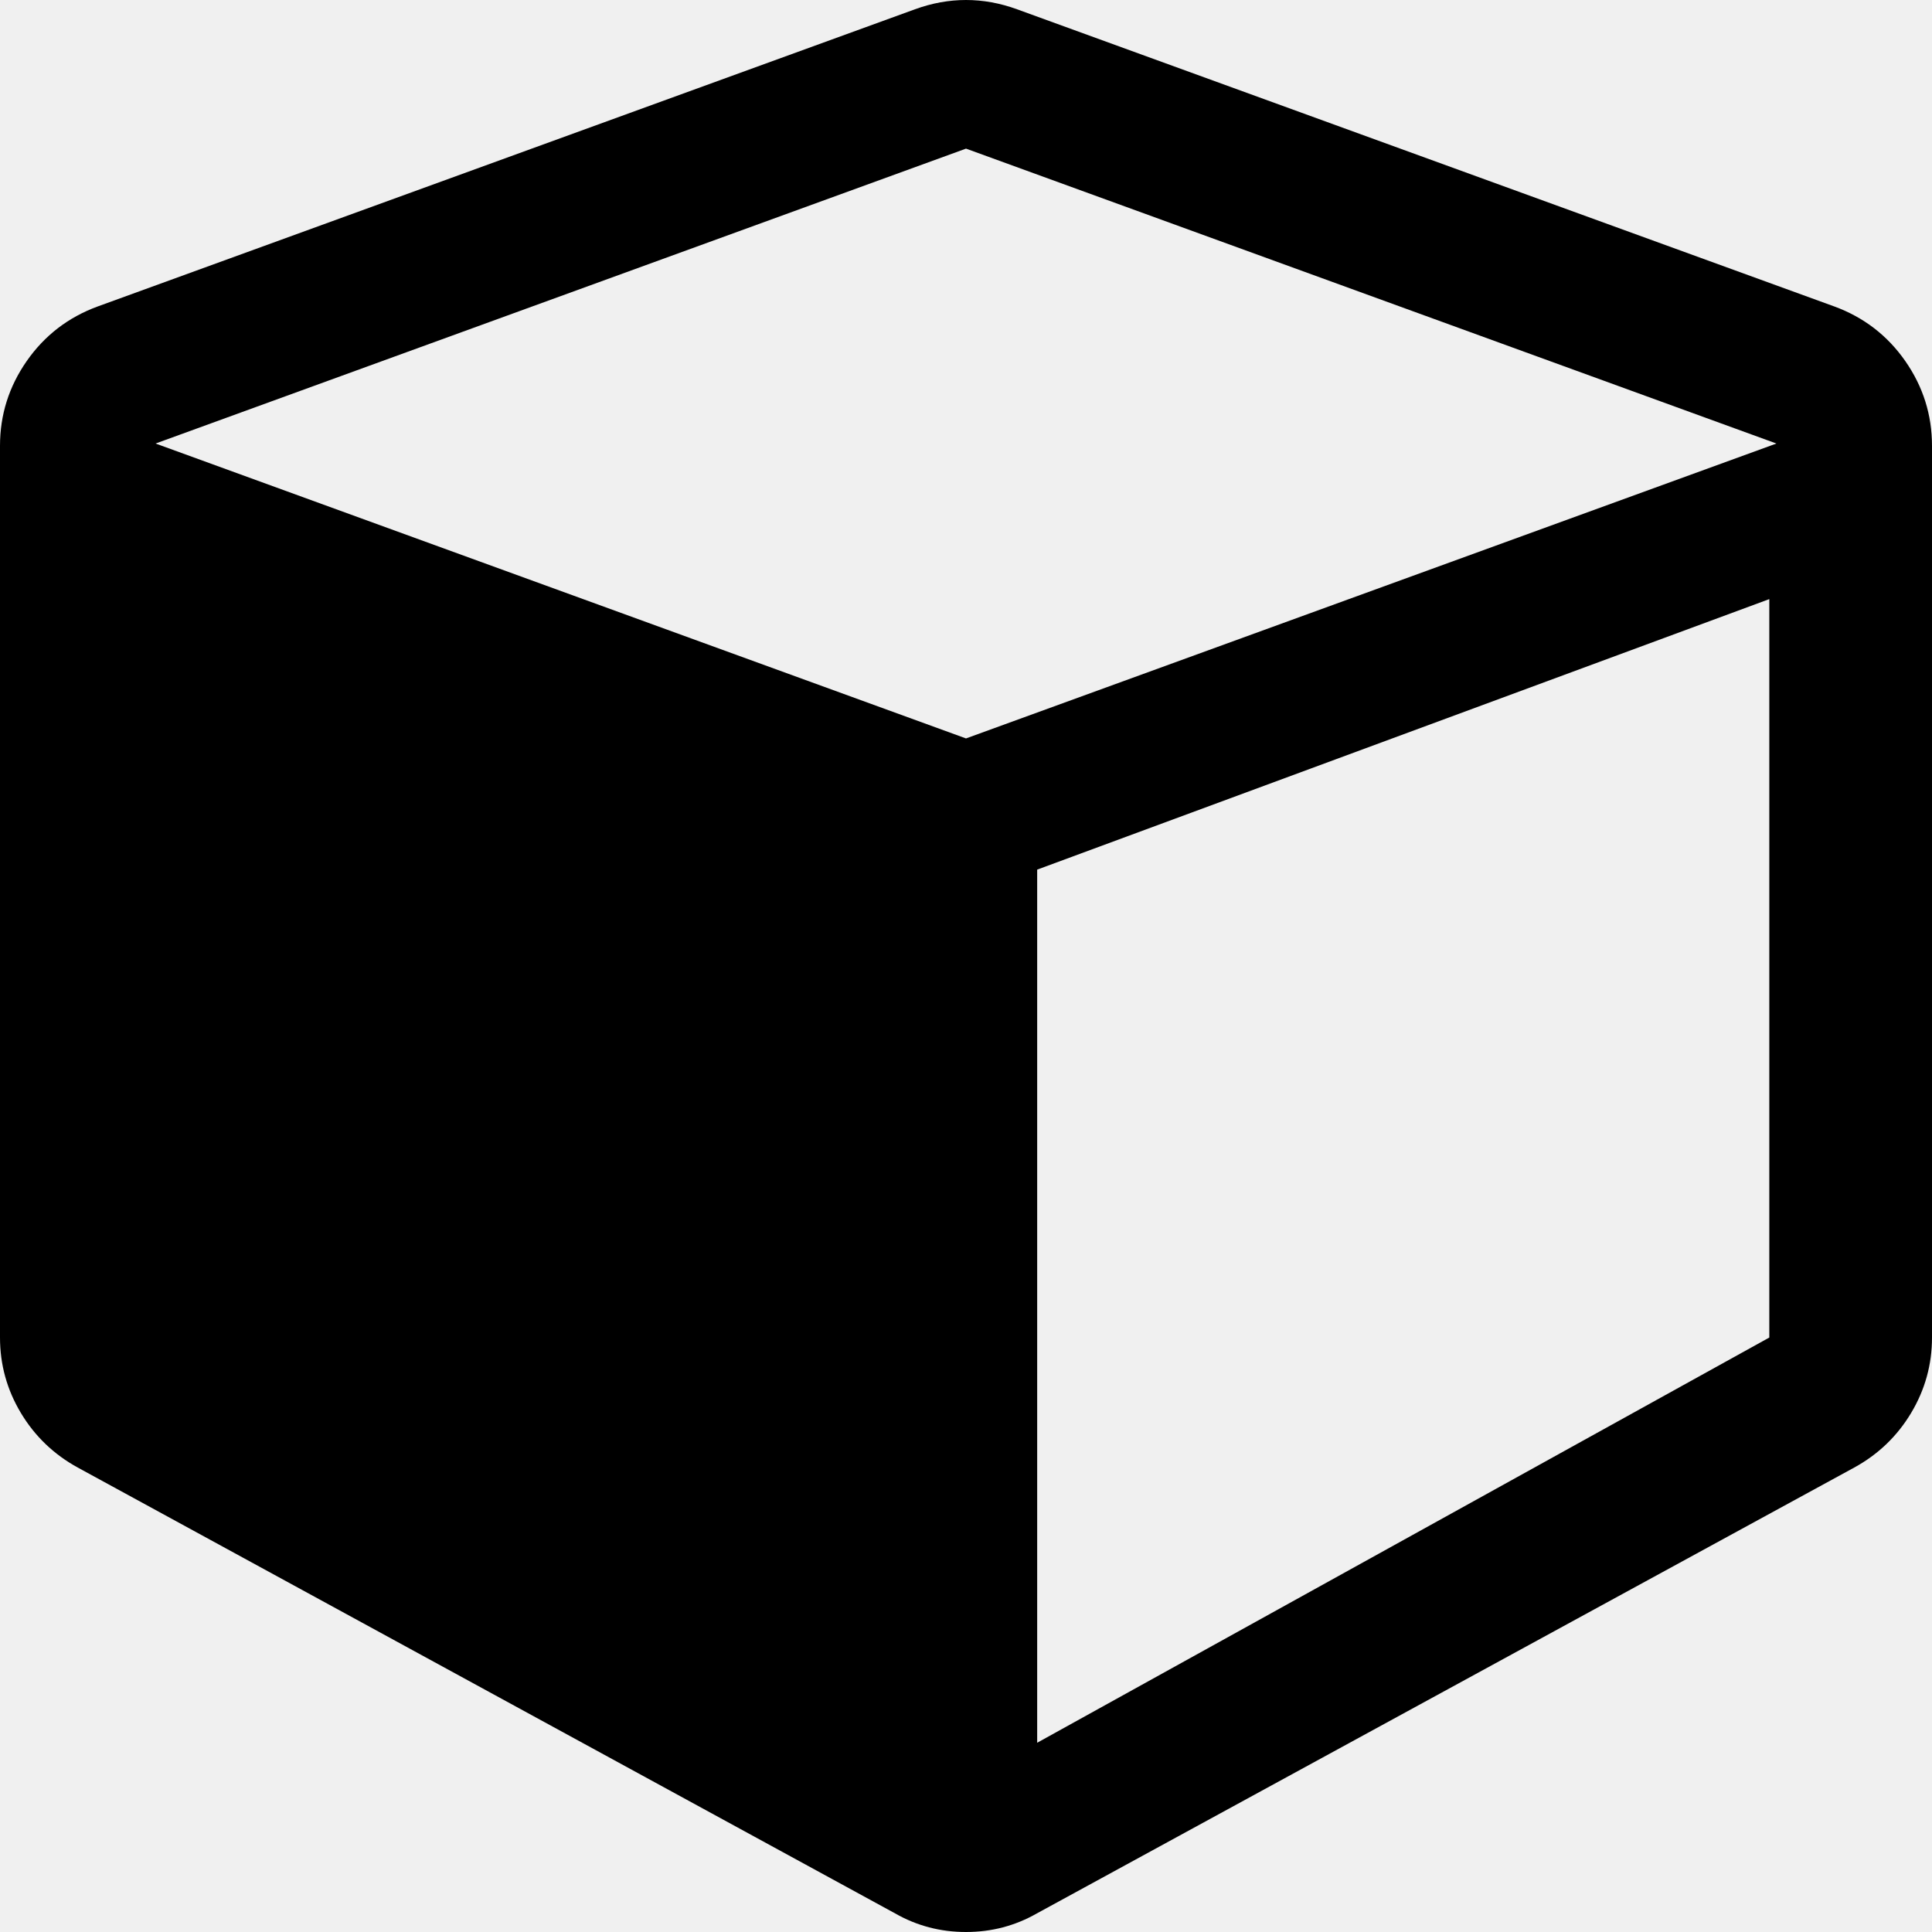
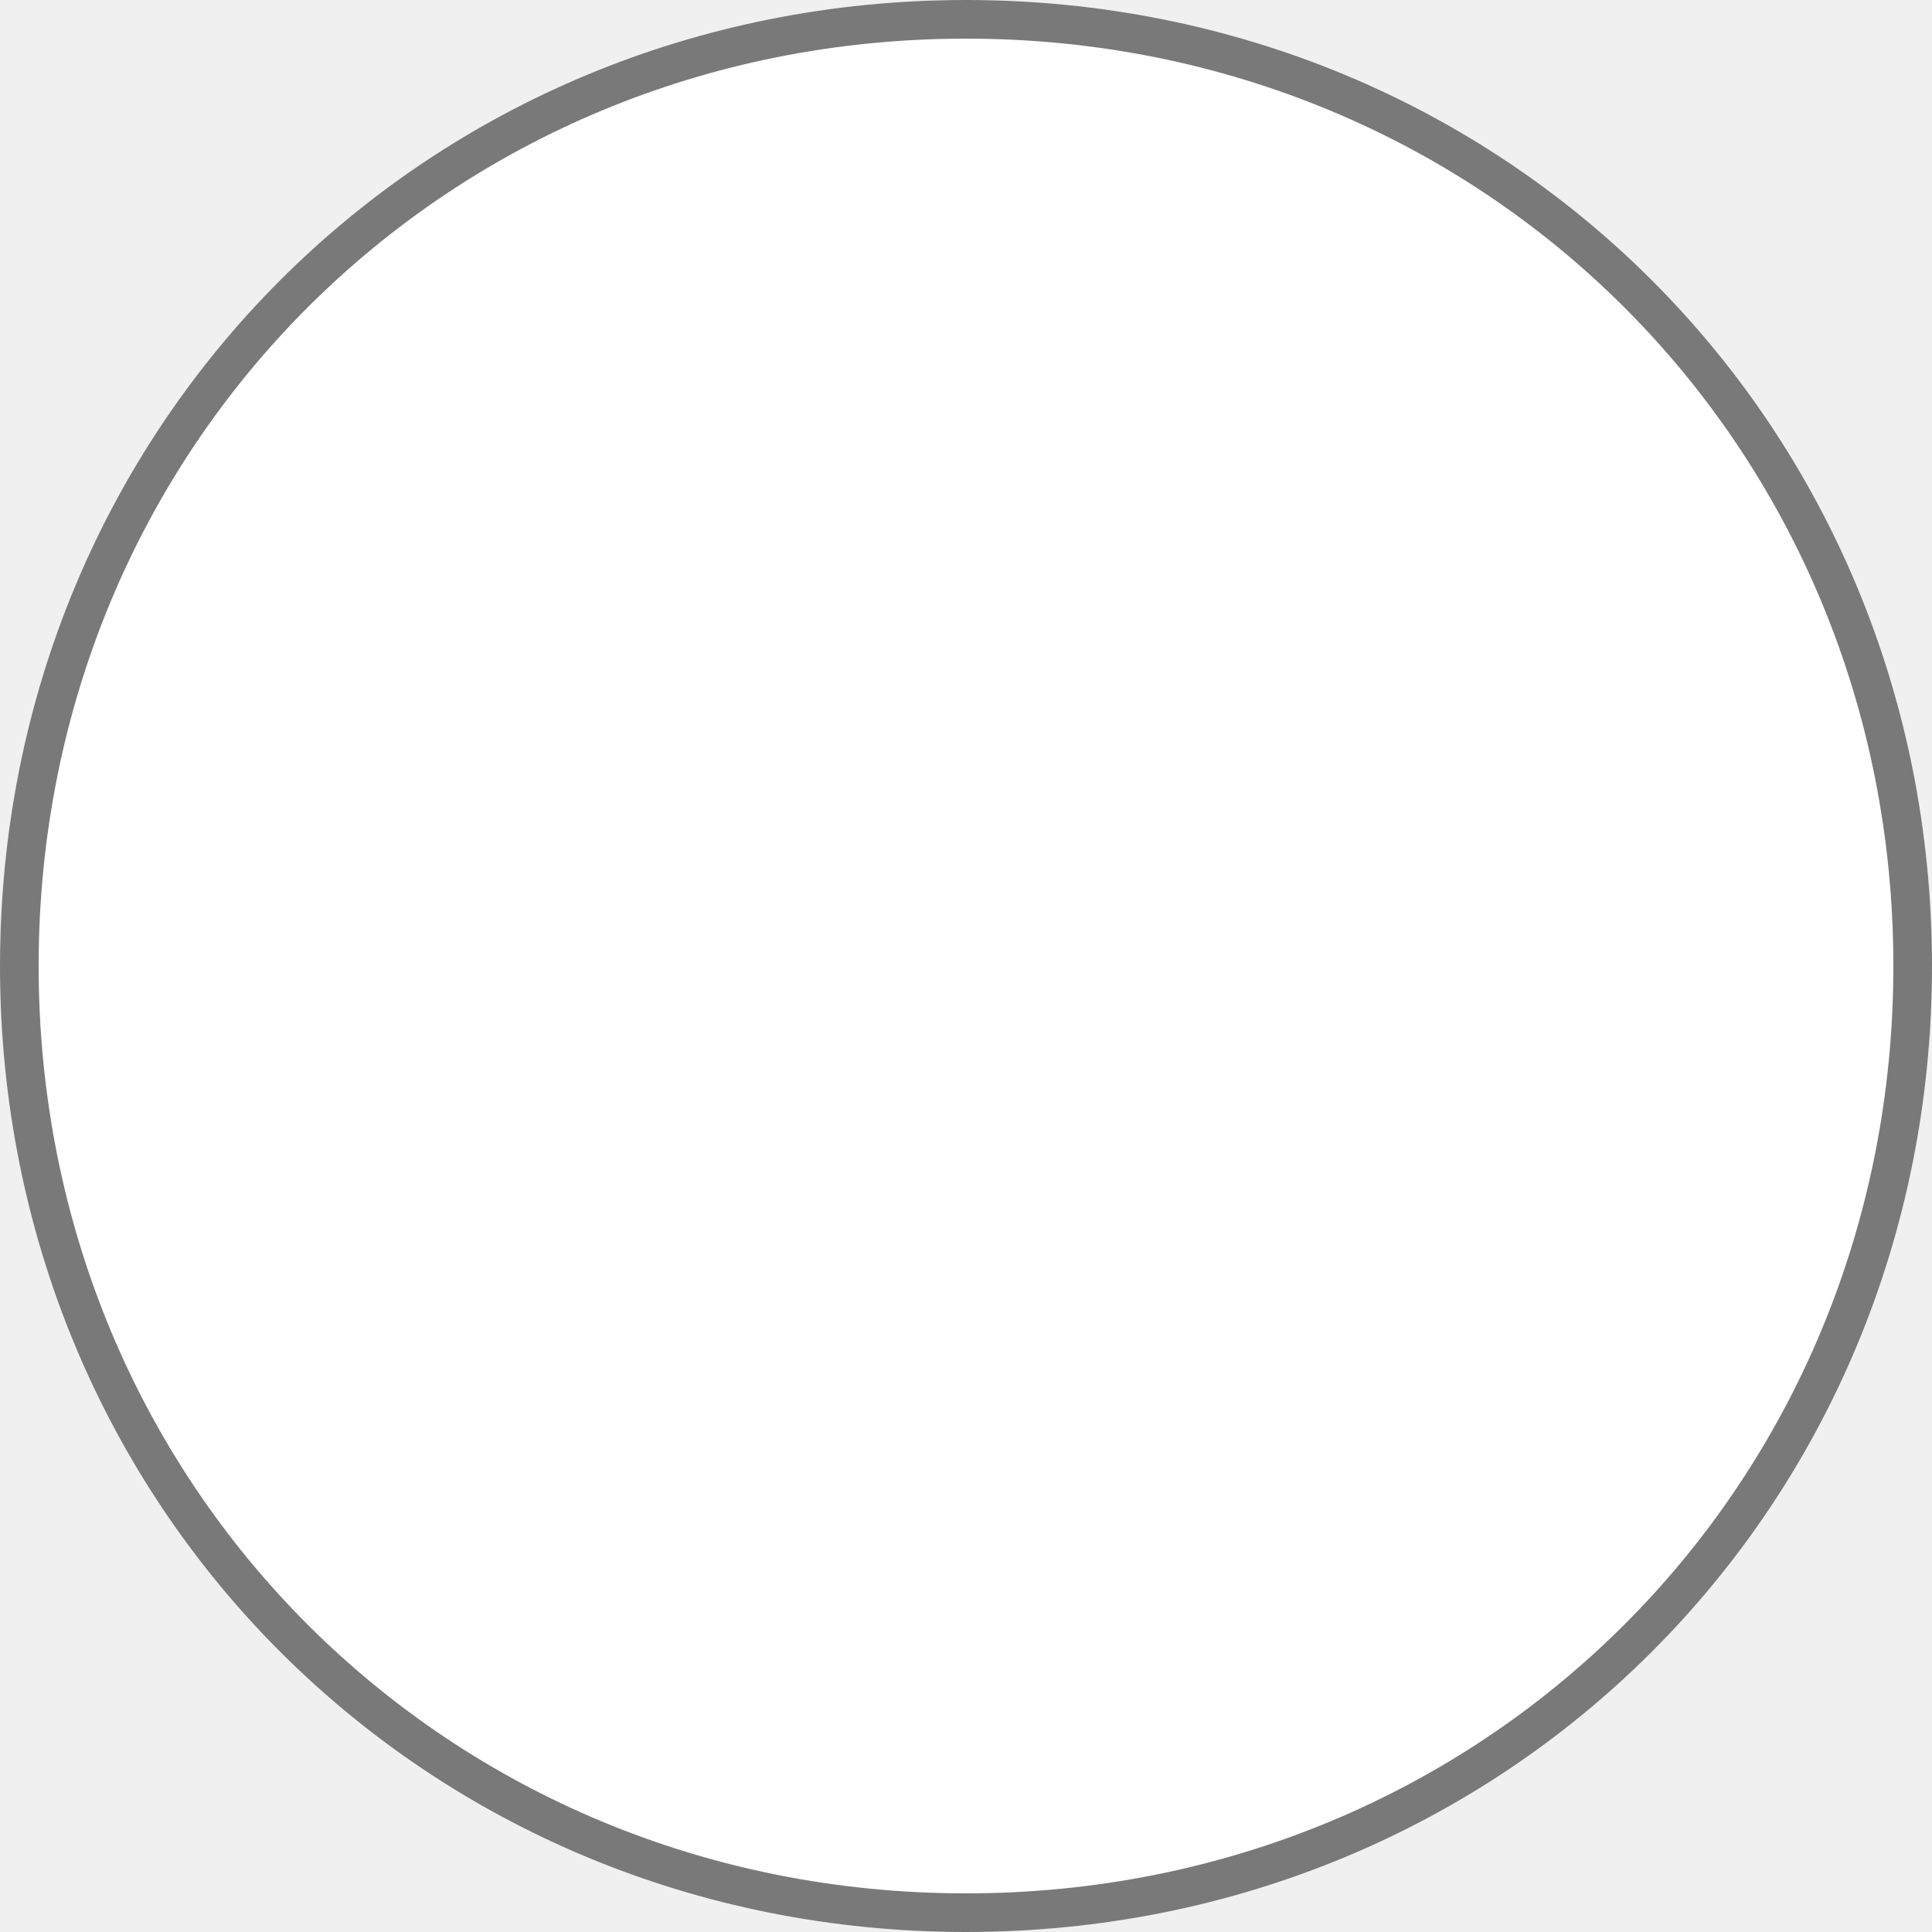
- <svg xmlns="http://www.w3.org/2000/svg" version="1.1" width="95px" height="95px">
-   <g transform="translate(-207 -301 )">
-     <path d="M 51 42.761  L 51 85.694  L 87 65.769  L 87 29.459  L 51 42.761  Z M 7.65 21.809  L 47.5 36.31  L 87.35 21.809  L 47.5 7.308  L 7.65 21.809  Z M 93.687 17.755  C 94.562 19.011  95 20.401  95 21.923  L 95 65.769  C 95 67.101  94.657 68.338  93.972 69.48  C 93.287 70.622  92.355 71.516  91.175 72.163  L 50.983 94.087  C 49.917 94.696  48.756 95  47.5 95  C 46.244 95  45.083 94.696  44.017 94.087  L 3.825 72.163  C 2.645 71.516  1.713 70.622  1.028 69.48  C 0.343 68.338  0 67.101  0 65.769  L 0 21.923  C 0 20.401  0.438 19.011  1.313 17.755  C 2.189 16.499  3.349 15.605  4.796 15.072  L 44.988 0.457  C 45.825 0.152  46.663 0  47.5 0  C 48.337 0  49.175 0.152  50.012 0.457  L 90.204 15.072  C 91.651 15.605  92.811 16.499  93.687 17.755  Z " fill-rule="nonzero" fill="#000000" stroke="none" transform="matrix(1 0 0 1 207 301 )" />
+ <svg xmlns="http://www.w3.org/2000/svg" version="1.1" width="50px" height="50px">
+   <g transform="translate(-37 -130 )">
+     <path d="M 62 130  C 76 130  87 141  87 155  C 87 169  76 180  62 180  C 48 180  37 169  37 155  C 37 141  48 130  62 130  Z " fill-rule="nonzero" fill="#ffffff" stroke="none" />
+     <path d="M 62 130.5  C 75.72 130.5  86.5 141.28  86.5 155  C 86.5 168.72  75.72 179.5  62 179.5  C 48.28 179.5  37.5 168.72  37.5 155  C 37.5 141.28  48.28 130.5  62 130.5  Z " stroke-width="1" stroke="#797979" fill="none" />
  </g>
</svg>
